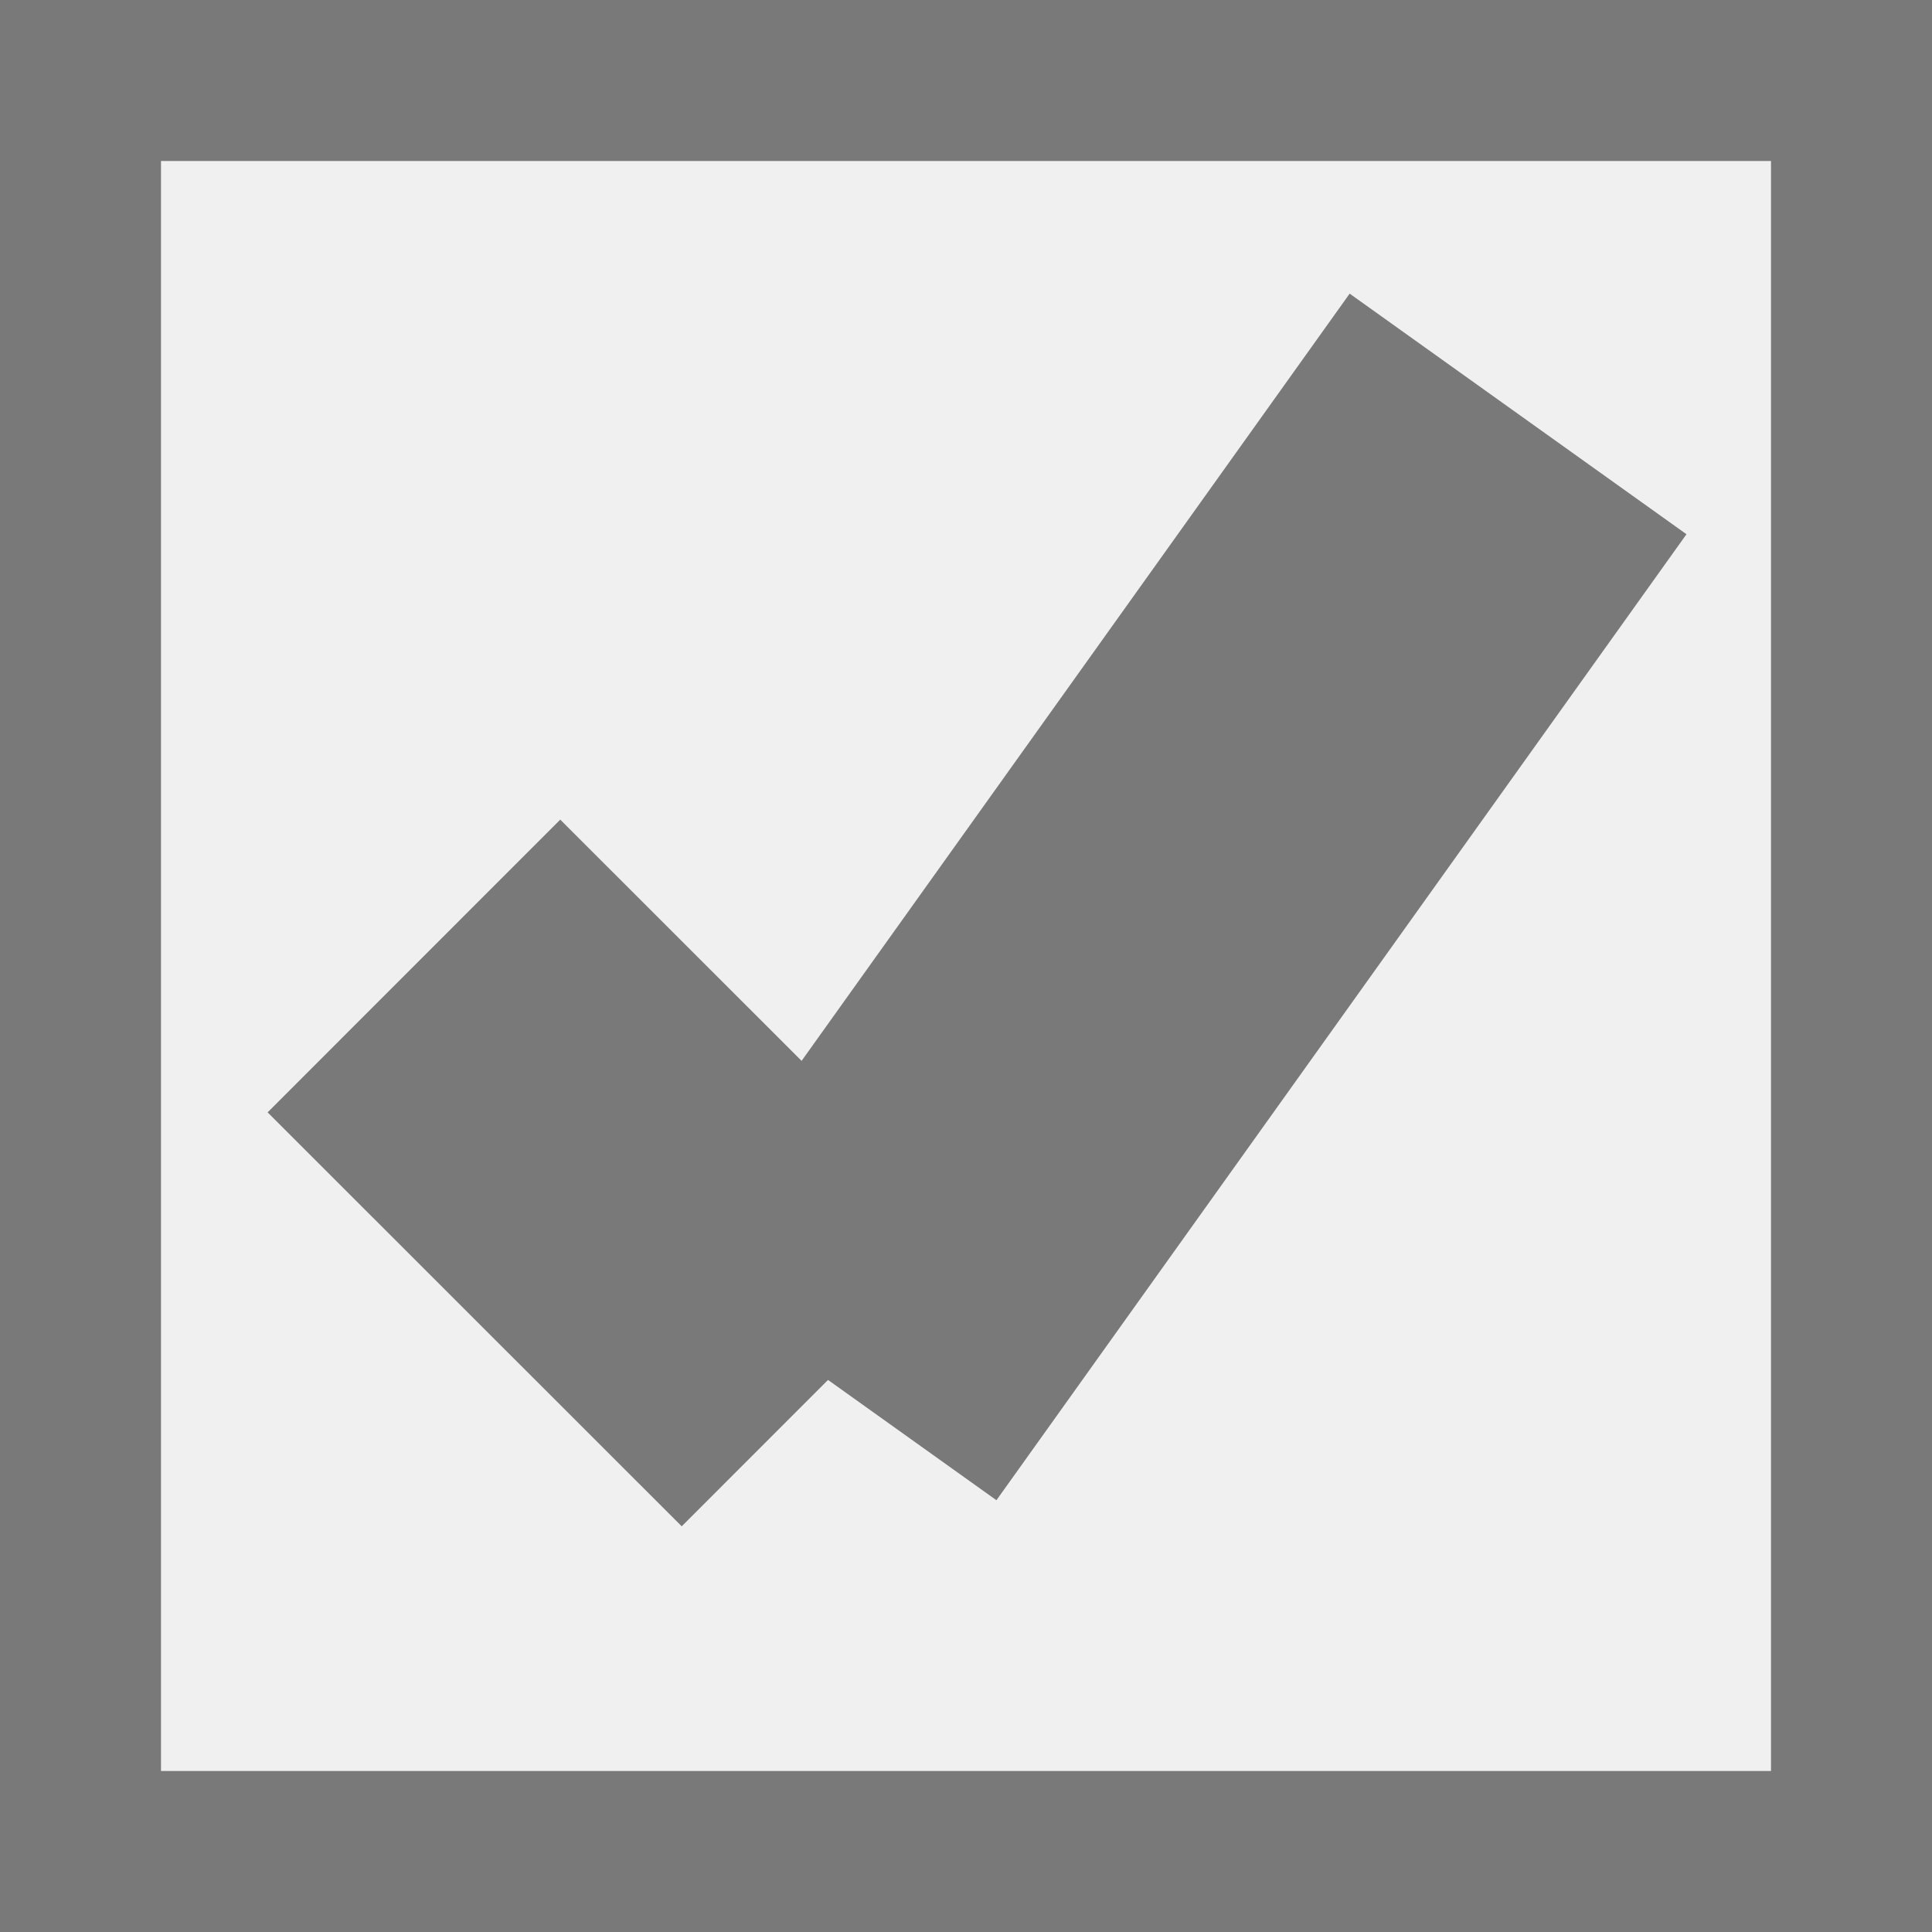
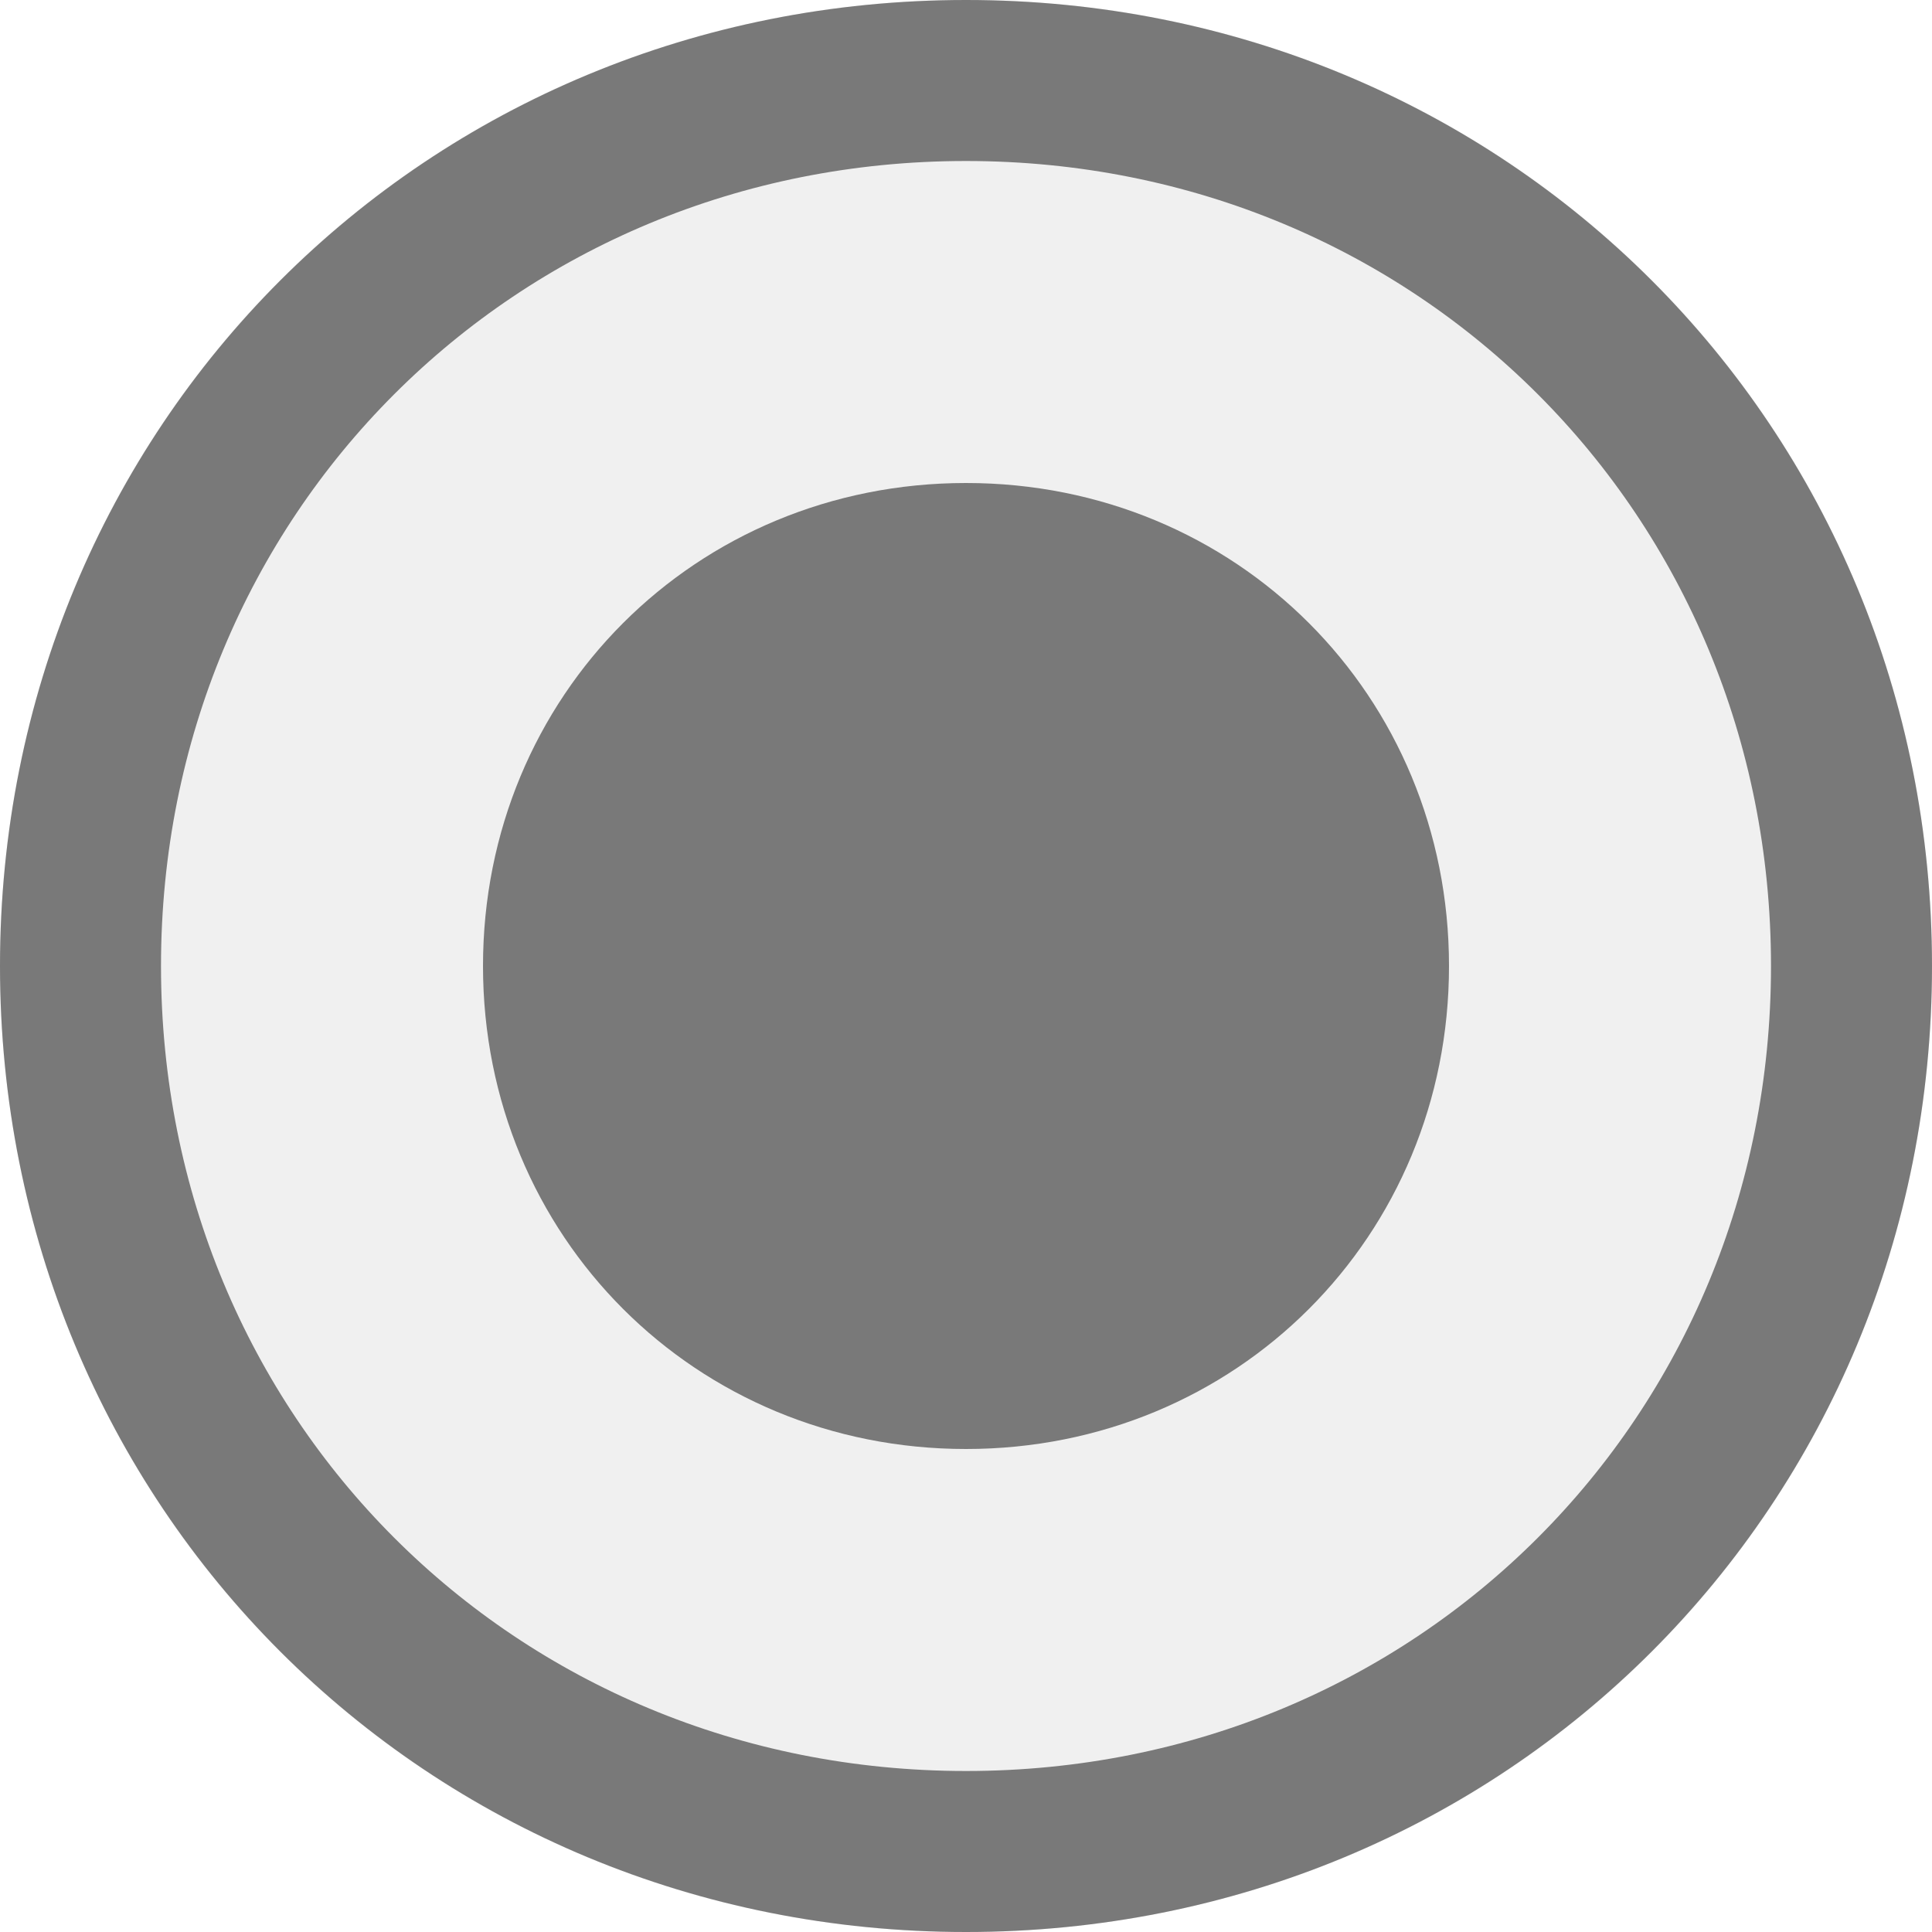
- <svg xmlns="http://www.w3.org/2000/svg" version="1.1" width="12px" height="12px" viewBox="292 149.5  12 12">
-   <path d="M 292.5 150  L 303.5 150  L 303.5 161  L 292.5 161  L 292.5 150  Z " fill-rule="nonzero" fill="#f0f0f0" stroke="none" />
-   <path d="M 292.5 150  L 303.5 150  L 303.5 161  L 292.5 161  L 292.5 150  Z " stroke-width="1" stroke="#797979" fill="none" />
-   <path d="M 294.571 155.5  L 297.143 158.071  " stroke-width="2.571" stroke="#797979" fill="none" />
-   <path d="M 297.143 158.071  L 301.429 152.071  " stroke-width="2.571" stroke="#797979" fill="none" />
+ <svg xmlns="http://www.w3.org/2000/svg" version="1.1" width="12px" height="12px" viewBox="420 149  12 12">
+   <path d="M 426 149  C 429.36 149  432 151.64  432 155  C 432 158.36  429.36 161  426 161  C 422.64 161  420 158.36  420 155  C 420 151.64  422.64 149  426 149  Z " fill-rule="nonzero" fill="#f0f0f0" stroke="none" />
+   <path d="M 426 149.5  C 429.08 149.5  431.5 151.92  431.5 155  C 431.5 158.08  429.08 160.5  426 160.5  C 422.92 160.5  420.5 158.08  420.5 155  C 420.5 151.92  422.92 149.5  426 149.5  Z " stroke-width="1" stroke="#797979" fill="none" />
+   <path d="M 426 158  C 424.32 158  423 156.68  423 155  C 423 153.32  424.32 152  426 152  C 427.68 152  429 153.32  429 155  C 429 156.68  427.68 158  426 158  " fill-rule="nonzero" fill="#797979" stroke="none" />
</svg>
